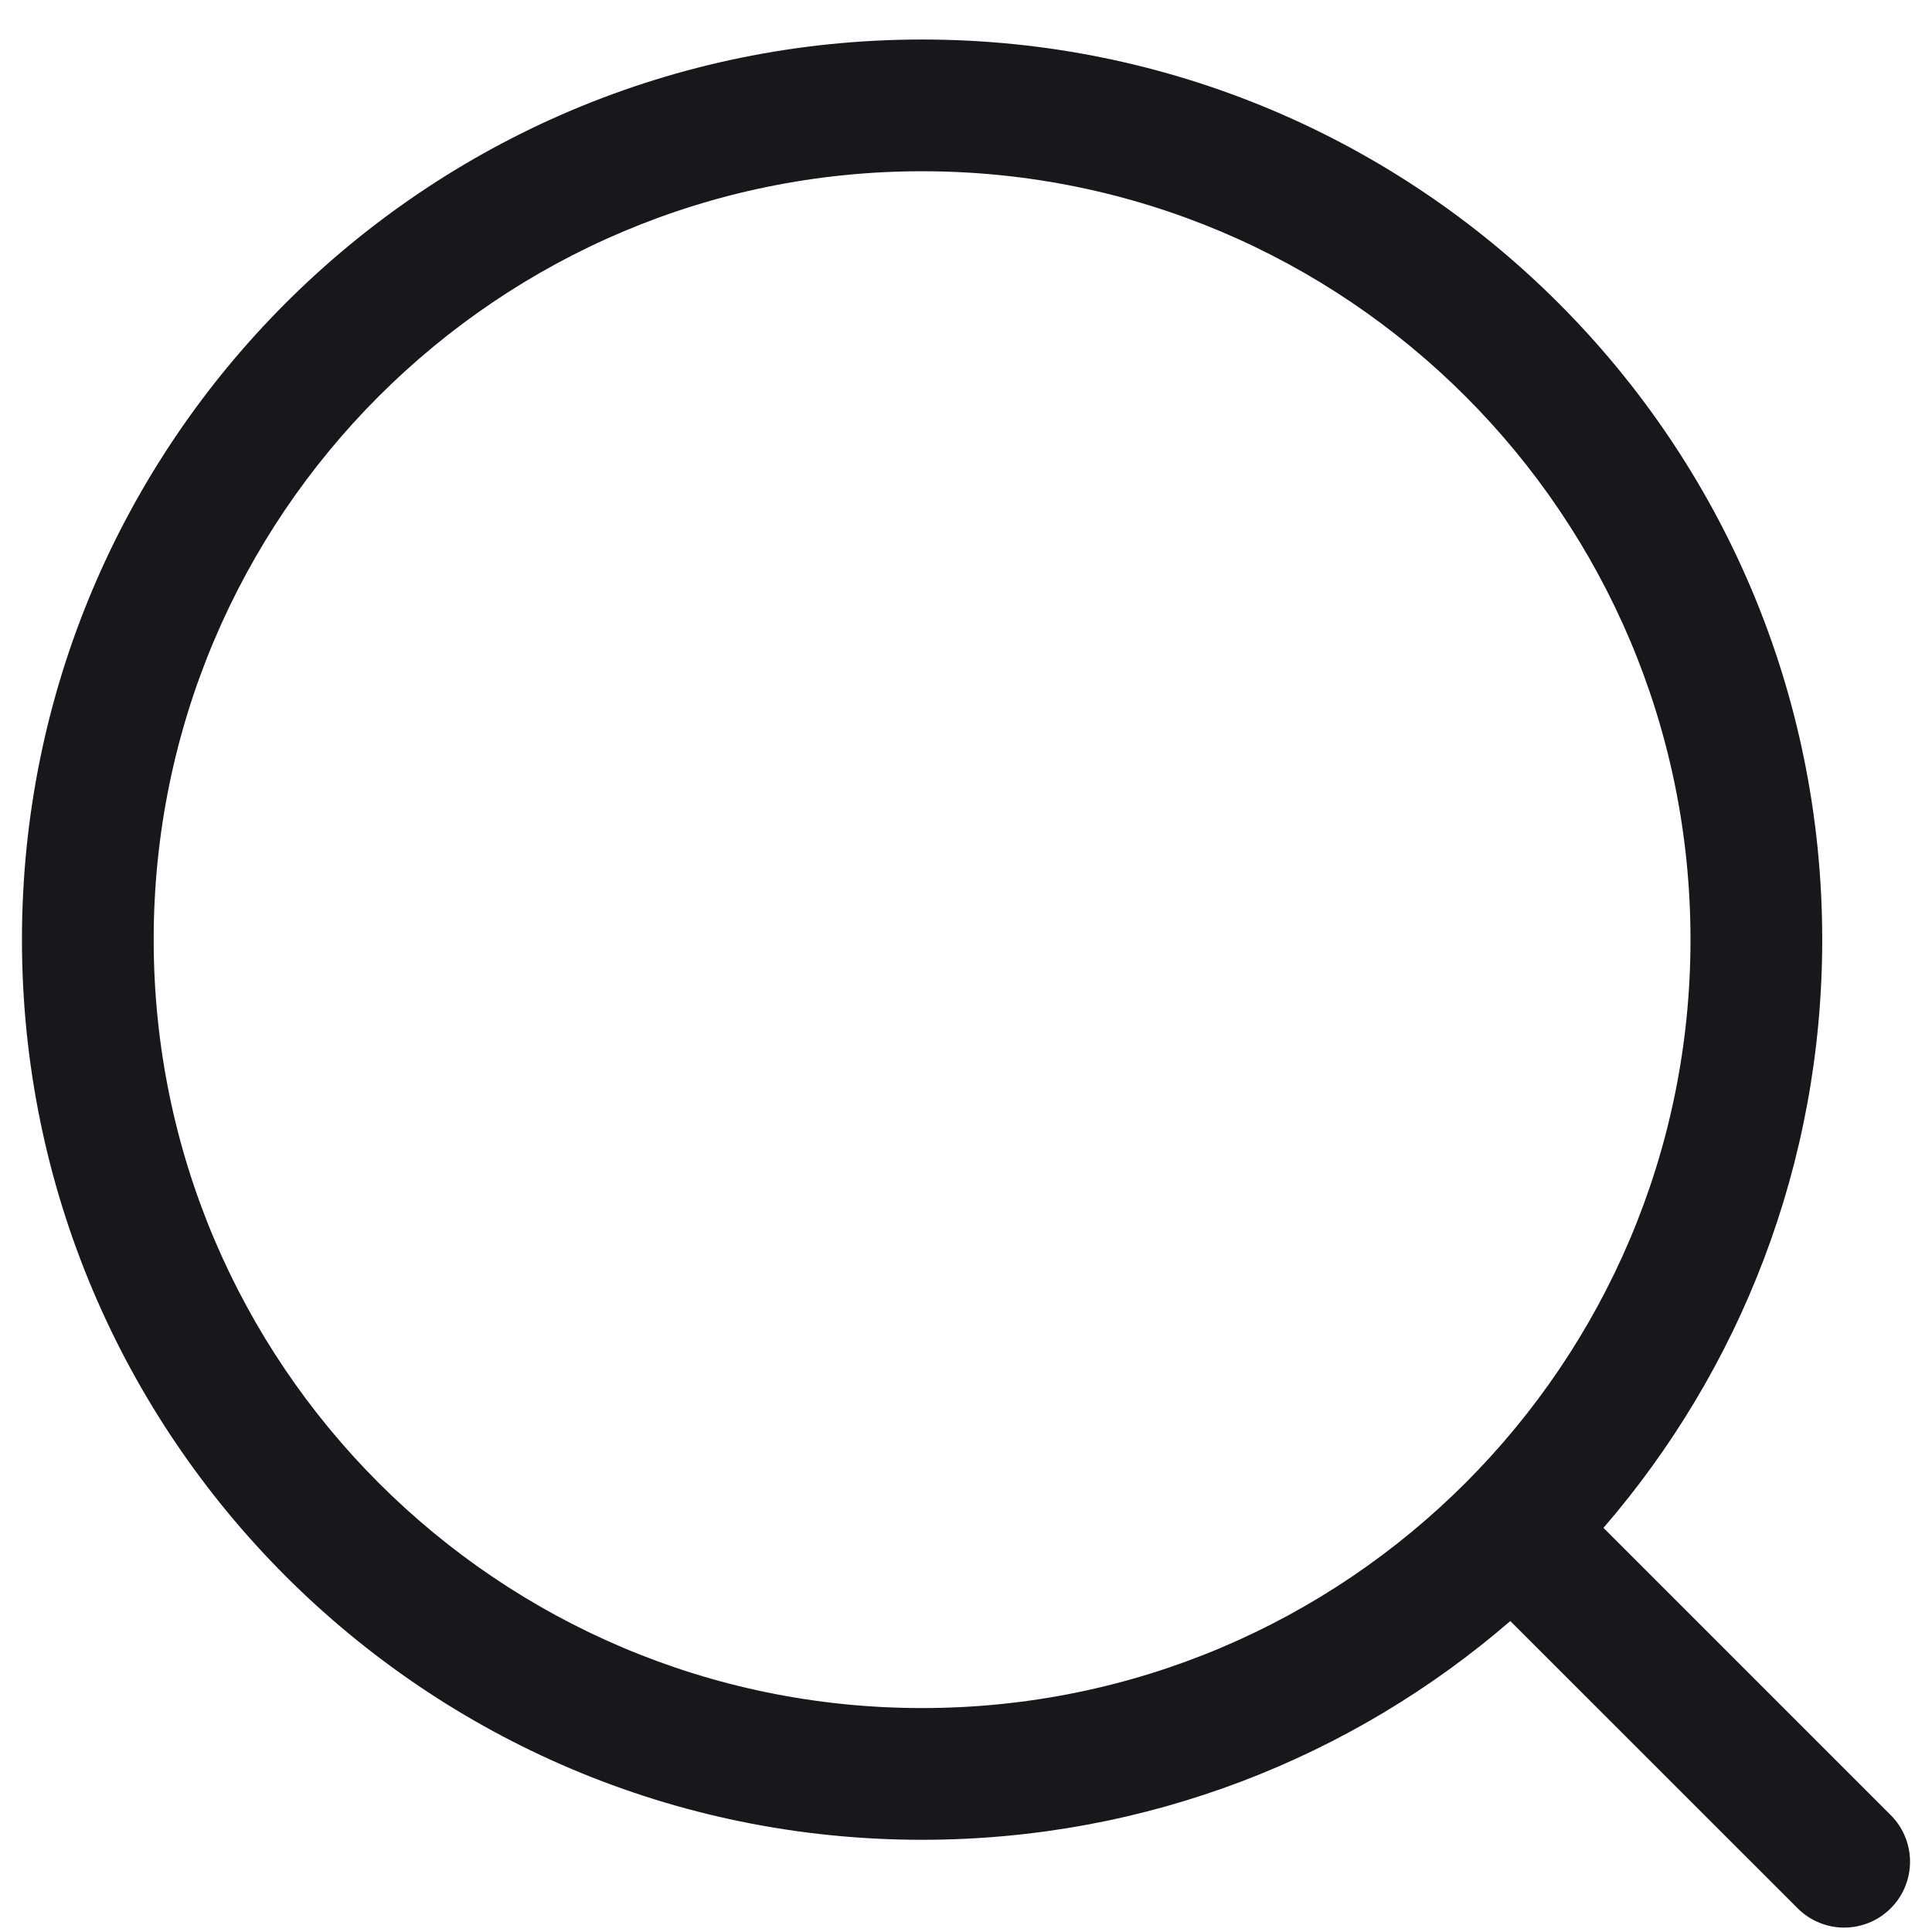
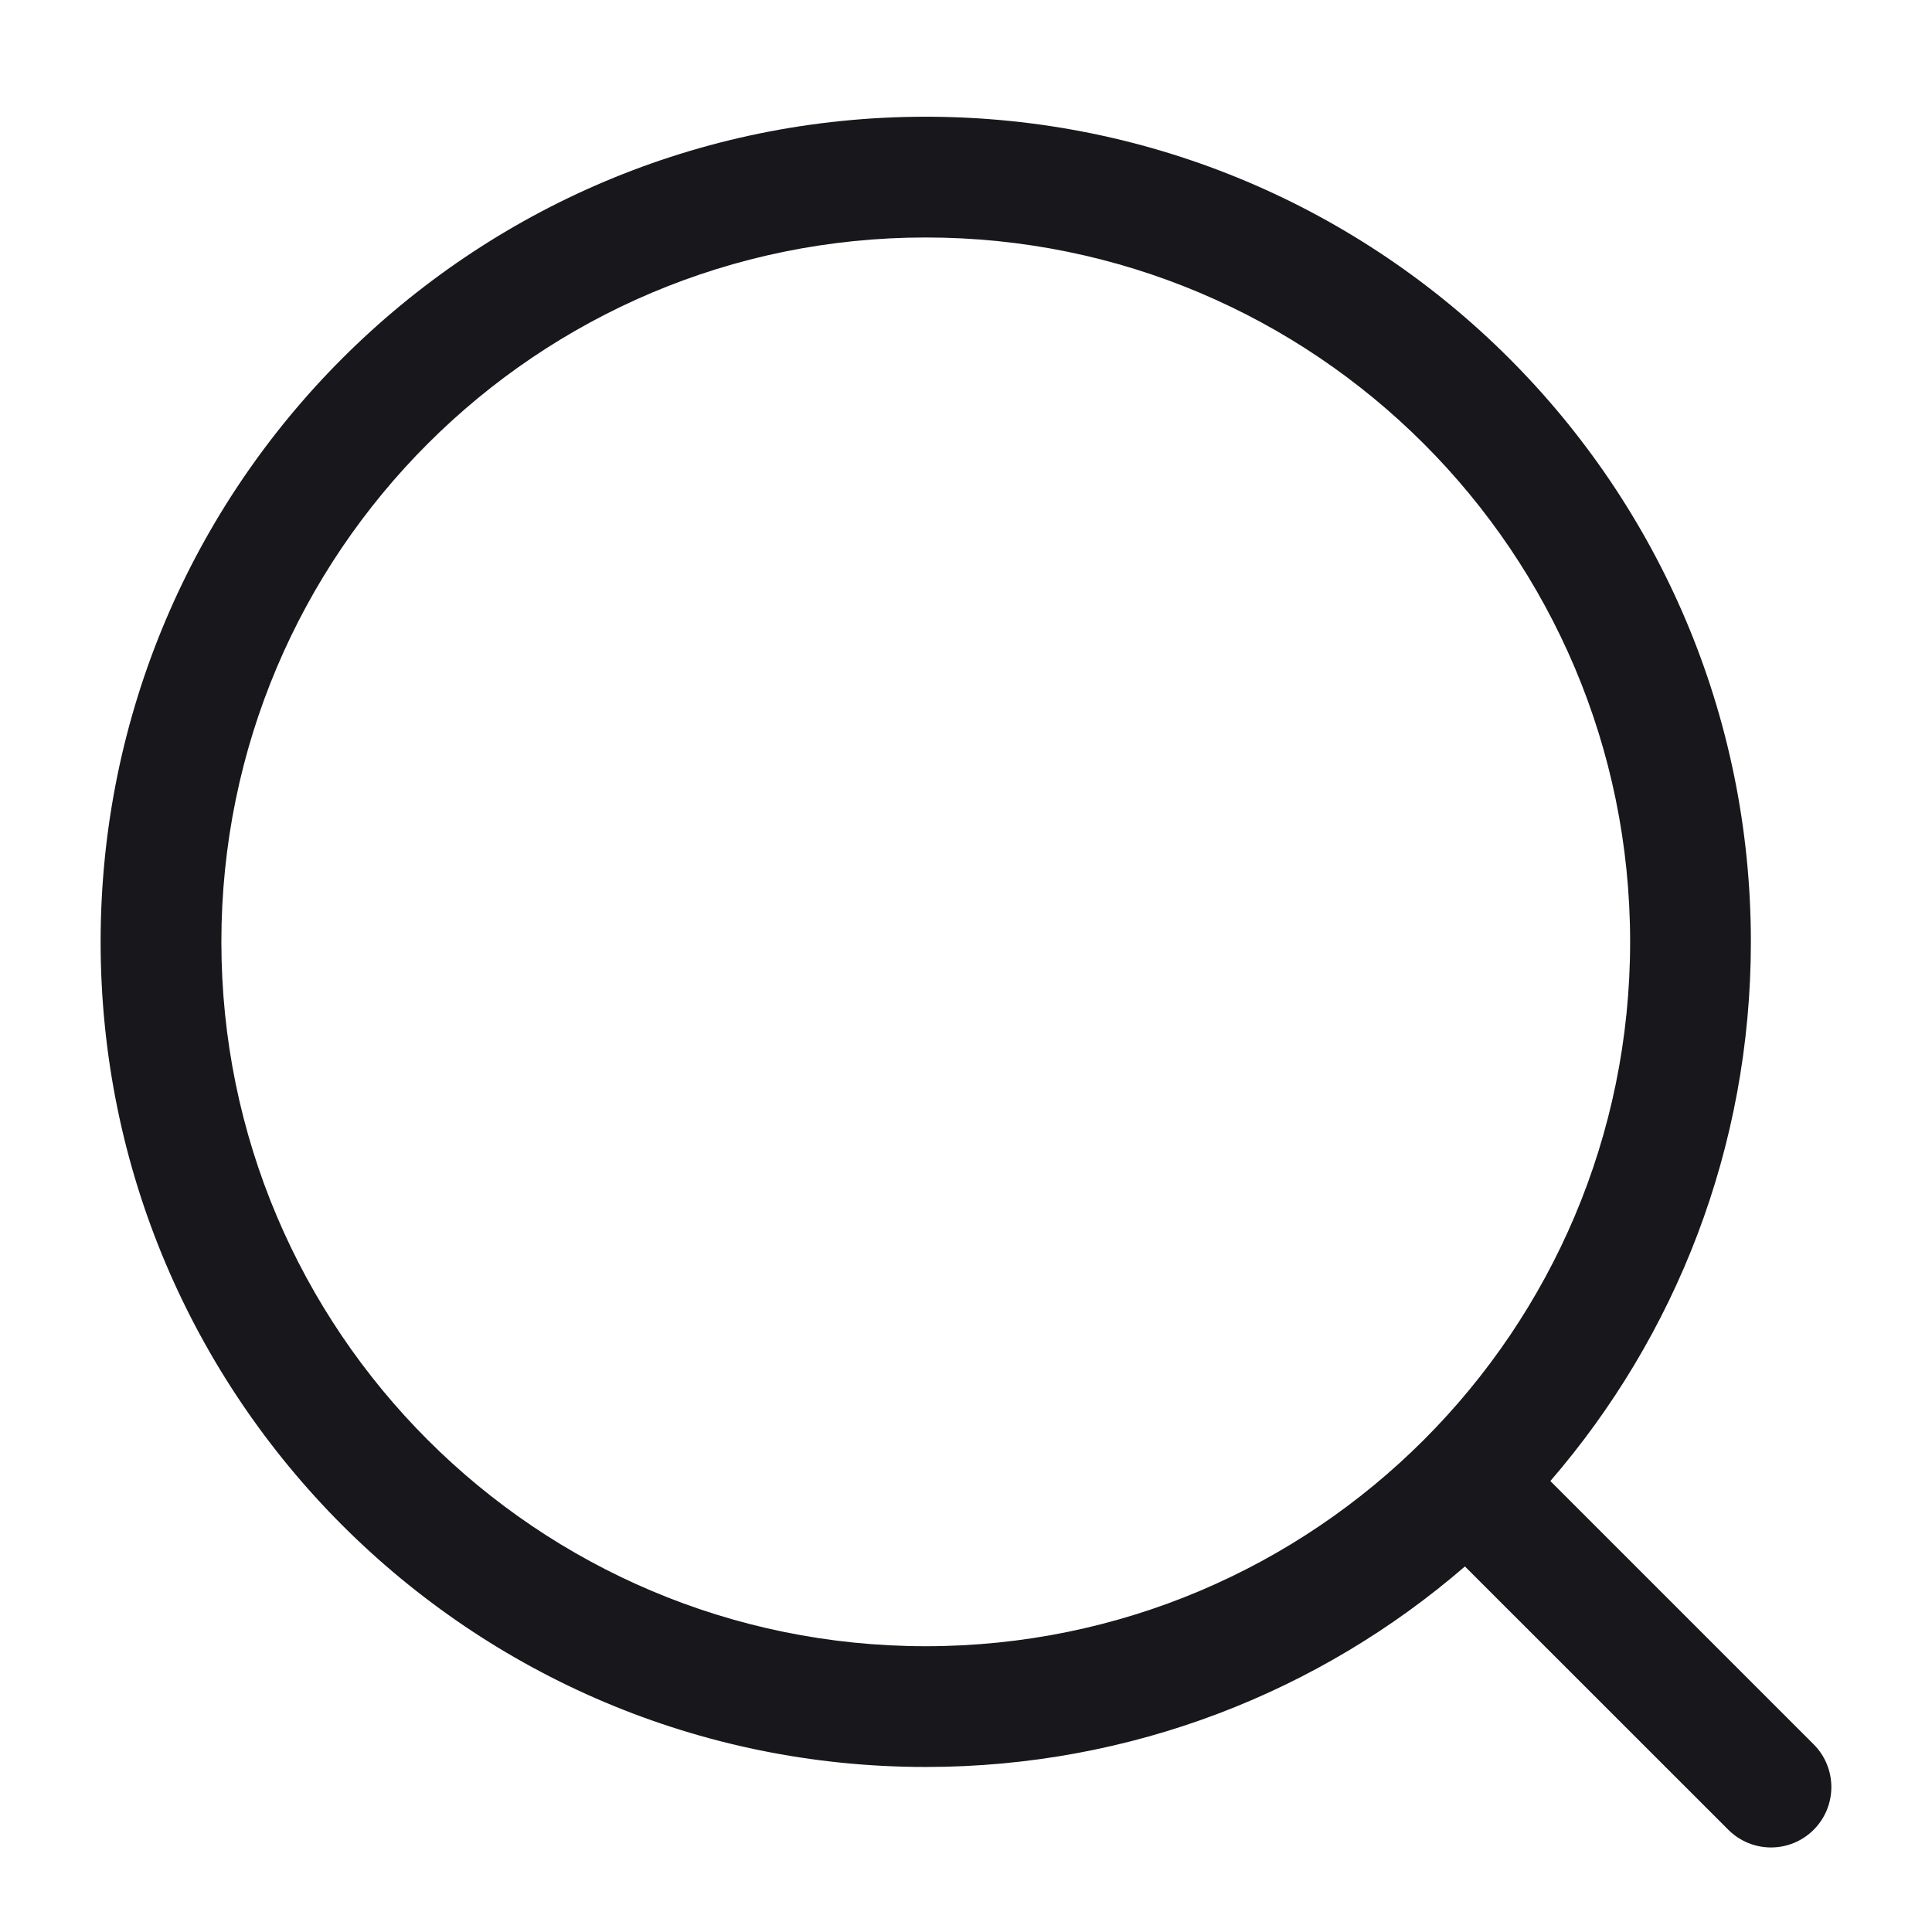
- <svg xmlns="http://www.w3.org/2000/svg" width="22" height="22" viewBox="0 0 22 22" fill="none">
-   <path fill-rule="evenodd" clip-rule="evenodd" d="M10.5 1.95C5.668 1.95 1.75 5.867 1.75 10.7C1.75 15.532 5.668 19.45 10.5 19.45C15.332 19.45 19.25 15.532 19.25 10.7C19.25 5.867 15.332 1.95 10.5 1.95ZM0.25 10.7C0.25 5.039 4.839 0.45 10.5 0.45C16.161 0.45 20.75 5.039 20.75 10.7C20.75 13.26 19.811 15.601 18.259 17.398L21.53 20.669C21.823 20.962 21.823 21.437 21.53 21.73C21.237 22.023 20.763 22.023 20.47 21.73L17.198 18.459C15.402 20.011 13.06 20.95 10.5 20.95C4.839 20.95 0.25 16.36 0.25 10.7Z" fill="#17171C" />
+ <svg xmlns="http://www.w3.org/2000/svg" width="24" height="24" viewBox="0 0 24 24" fill="none">
+   <path fill-rule="evenodd" clip-rule="evenodd" d="M11.5 2.95C6.668 2.95 2.75 6.867 2.75 11.7C2.75 16.532 6.668 20.45 11.5 20.45C16.332 20.45 20.25 16.532 20.25 11.7C20.25 6.867 16.332 2.95 11.5 2.95ZM1.25 11.7C1.25 6.039 5.839 1.45 11.5 1.45C17.161 1.45 21.75 6.039 21.75 11.7C21.75 14.26 20.811 16.601 19.259 18.398L22.53 21.669C22.823 21.962 22.823 22.437 22.53 22.73C22.237 23.023 21.763 23.023 21.47 22.73L18.198 19.459C16.402 21.011 14.06 21.95 11.5 21.95C5.839 21.95 1.25 17.36 1.25 11.7Z" fill="#17171C" />
</svg>
